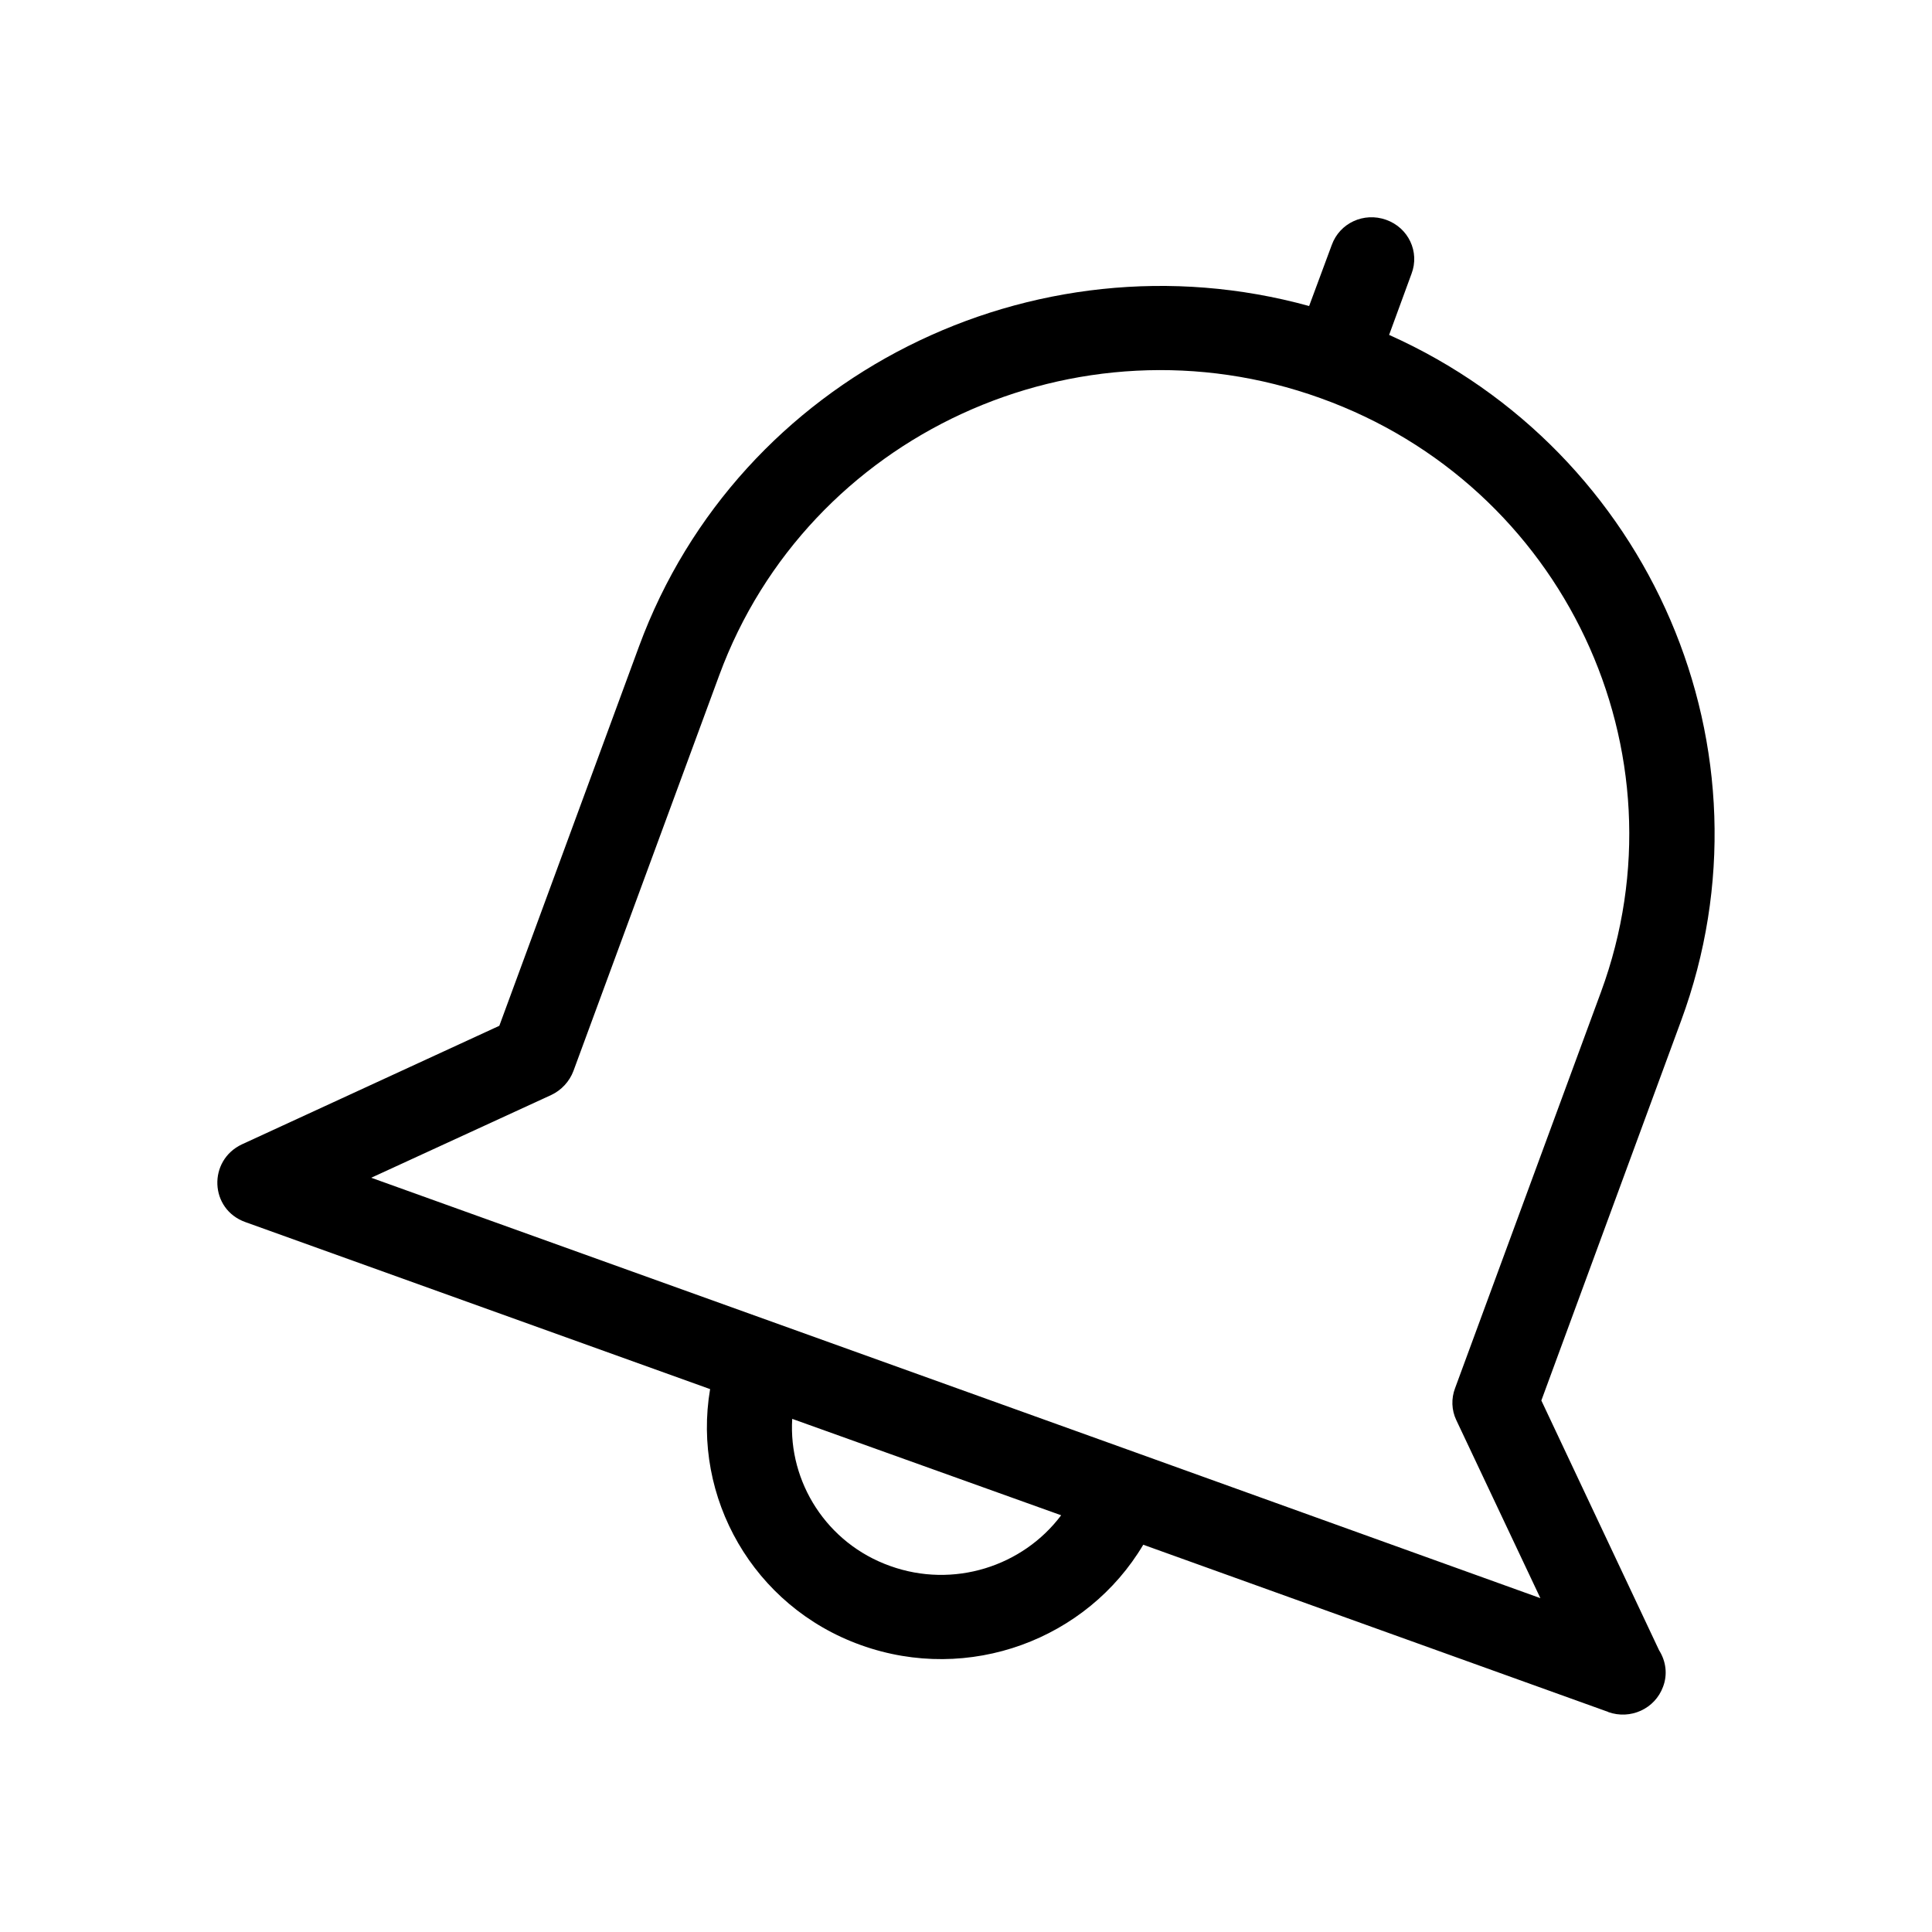
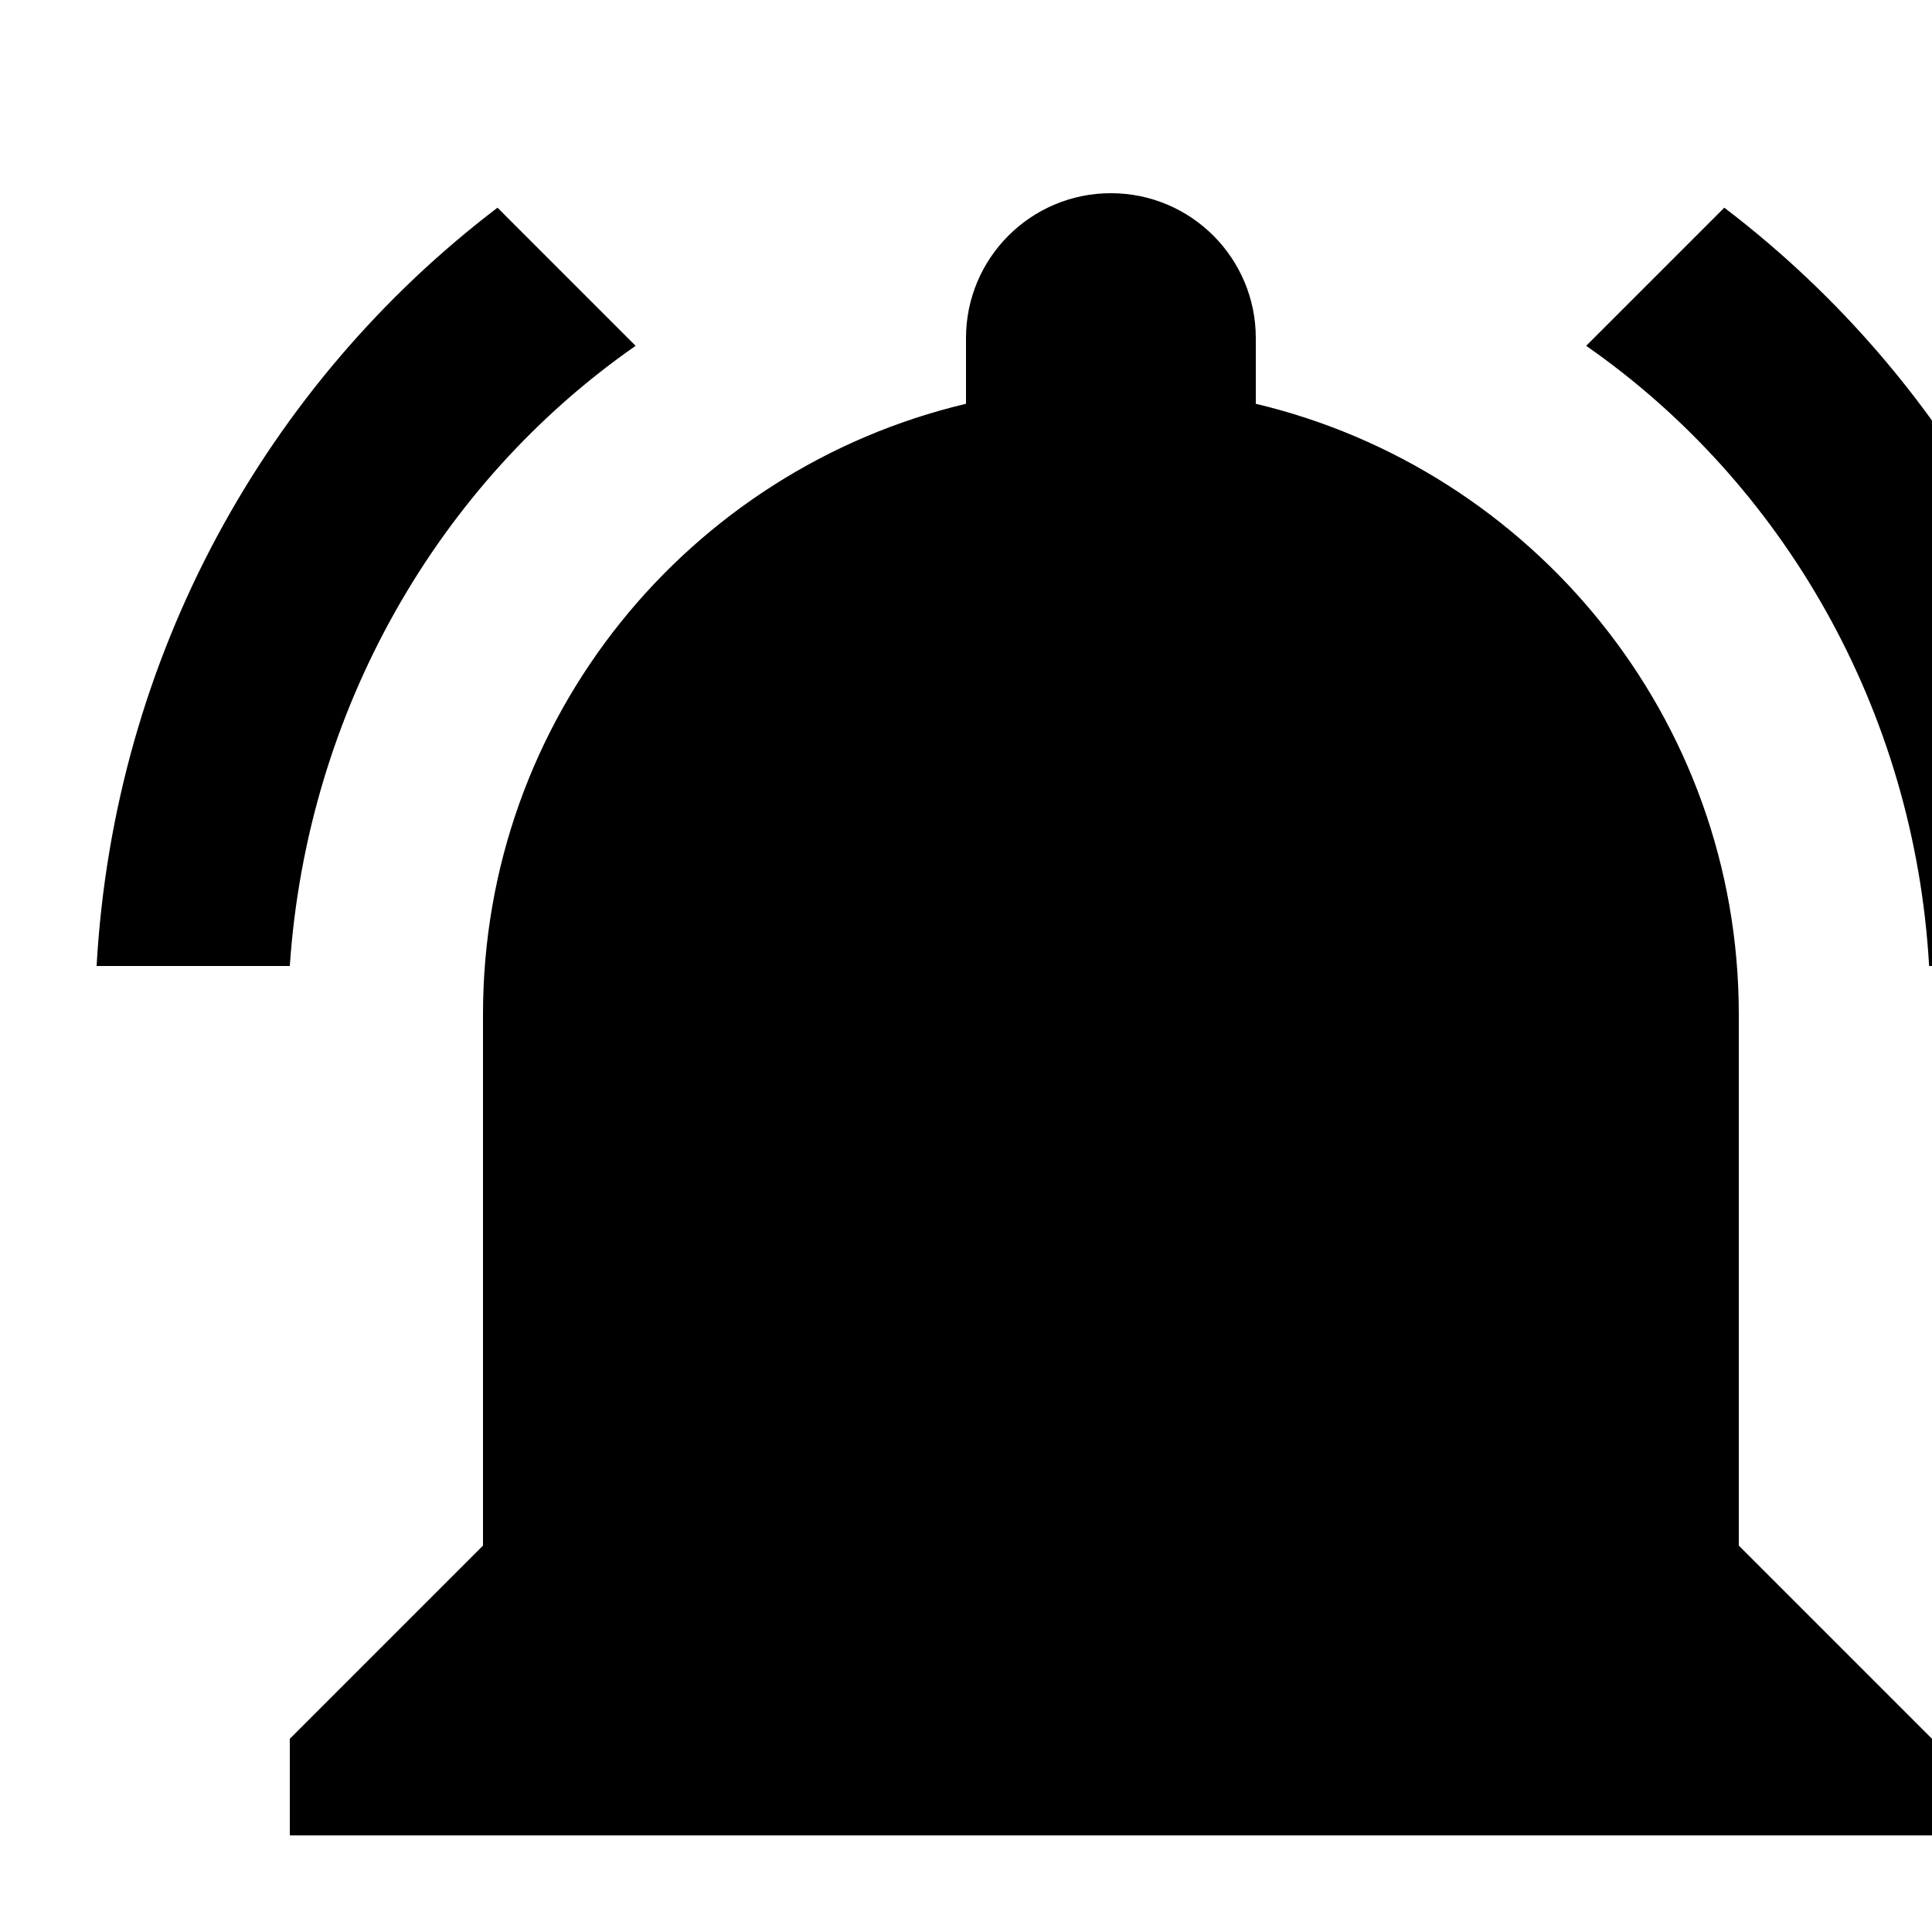
- <svg className="svg-icon" viewBox="0 0 20 20">
-   <path d="M14.38,3.467l0.232-0.633c0.086-0.226-0.031-0.477-0.264-0.559c-0.229-0.081-0.48,0.033-0.562,0.262l-0.234,0.631C10.695,2.38,7.648,3.89,6.616,6.689l-1.447,3.93l-2.664,1.227c-0.354,0.166-0.337,0.672,0.035,0.805l4.811,1.729c-0.19,1.119,0.445,2.25,1.561,2.65c1.119,0.402,2.341-0.059,2.923-1.039l4.811,1.73c0,0.002,0.002,0.002,0.002,0.002c0.23,0.082,0.484-0.033,0.568-0.262c0.049-0.129,0.029-0.266-0.041-0.377l-1.219-2.586l1.447-3.932C18.435,7.768,17.085,4.676,14.38,3.467 M9.215,16.211c-0.658-0.234-1.054-0.869-1.014-1.523l2.784,0.998C10.588,16.215,9.871,16.447,9.215,16.211 M16.573,10.27l-1.51,4.1c-0.041,0.107-0.037,0.227,0.012,0.33l0.871,1.844l-4.184-1.506l-3.734-1.342l-4.185-1.504l1.864-0.857c0.104-0.049,0.188-0.139,0.229-0.248l1.51-4.098c0.916-2.487,3.708-3.773,6.222-2.868C16.187,5.024,17.489,7.783,16.573,10.27" />
+ <svg className="bell" viewBox="0 0 20 20">
+   <path d="M11.5,22C11.64,22 11.77,22 11.9,21.96C12.55,21.82 13.09,21.38 13.34,20.78C13.44,20.54 13.5,20.27 13.5,20H9.5A2,2 0 0,0 11.5,22M18,10.5C18,7.43 15.86,4.86 13,4.18V3.5A1.5,1.5 0 0,0 11.5,2A1.5,1.5 0 0,0 10,3.5V4.18C7.13,4.86 5,7.43 5,10.5V16L3,18V19H20V18L18,16M19.97,10H21.97C21.82,6.79 20.24,3.97 17.85,2.15L16.42,3.58C18.46,5 19.82,7.35 19.97,10M6.58,3.58L5.15,2.15C2.76,3.97 1.18,6.79 1,10H3C3.18,7.35 4.54,5 6.58,3.58Z" />
</svg>
